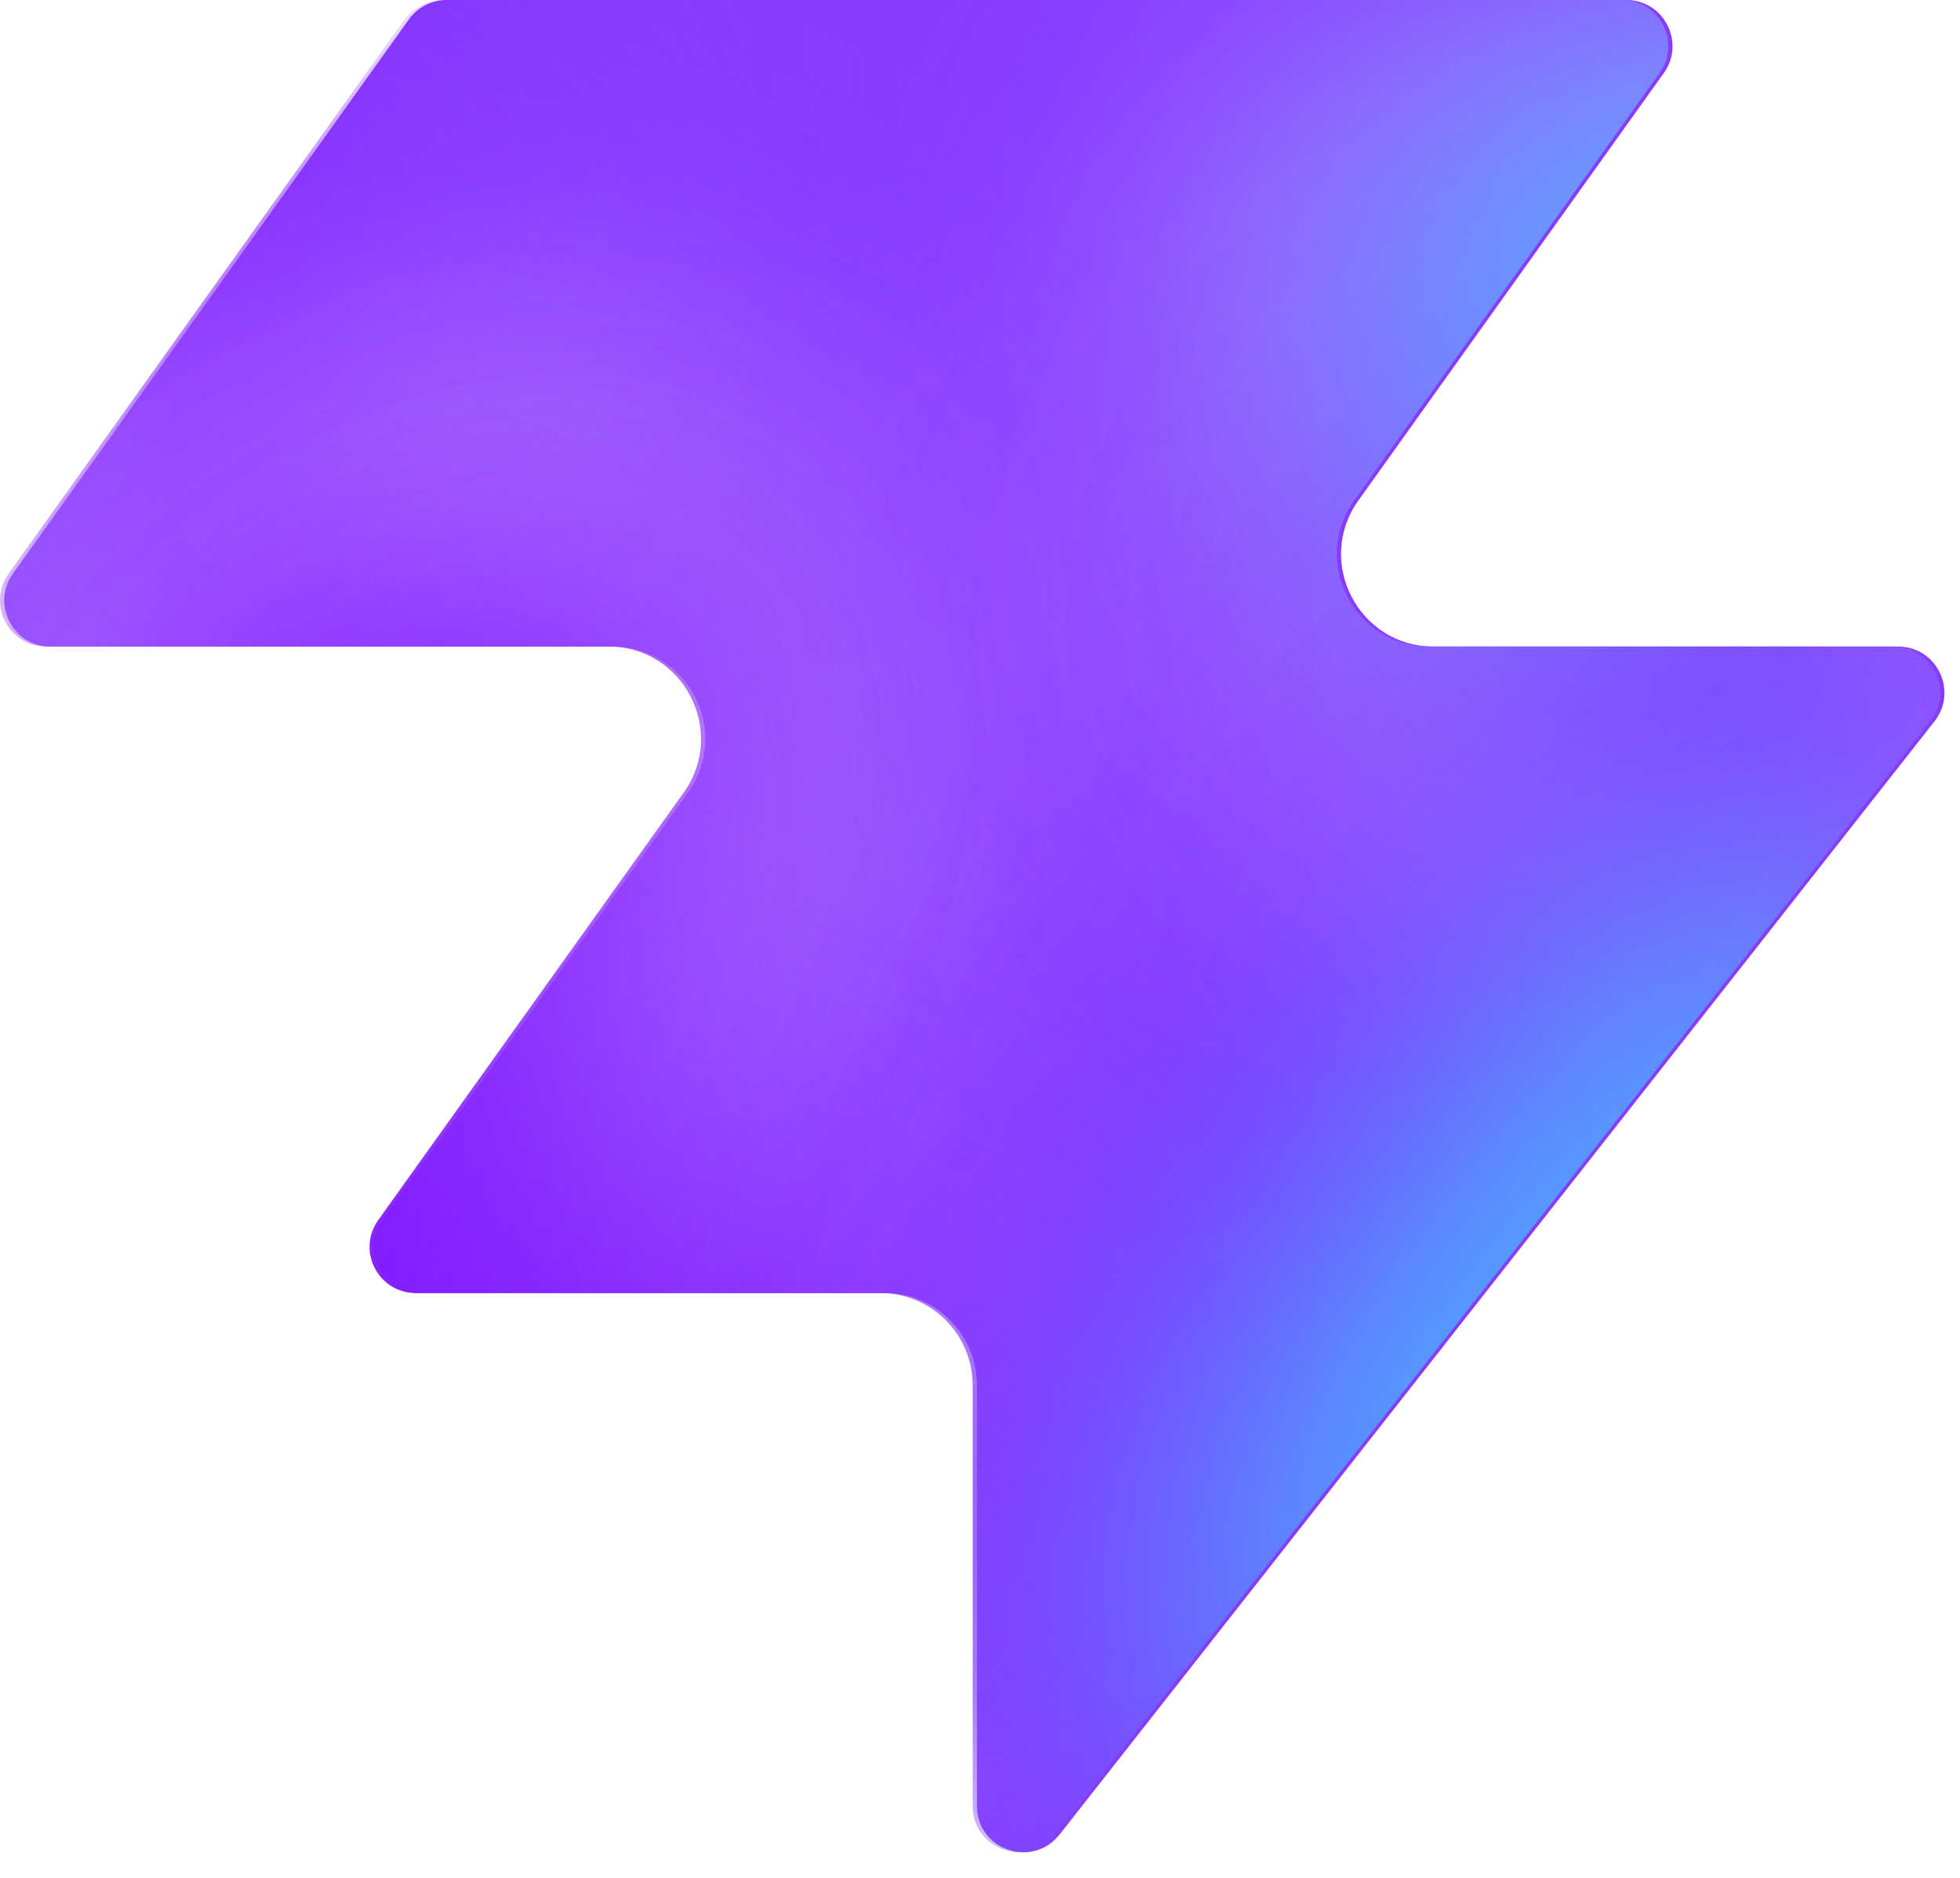
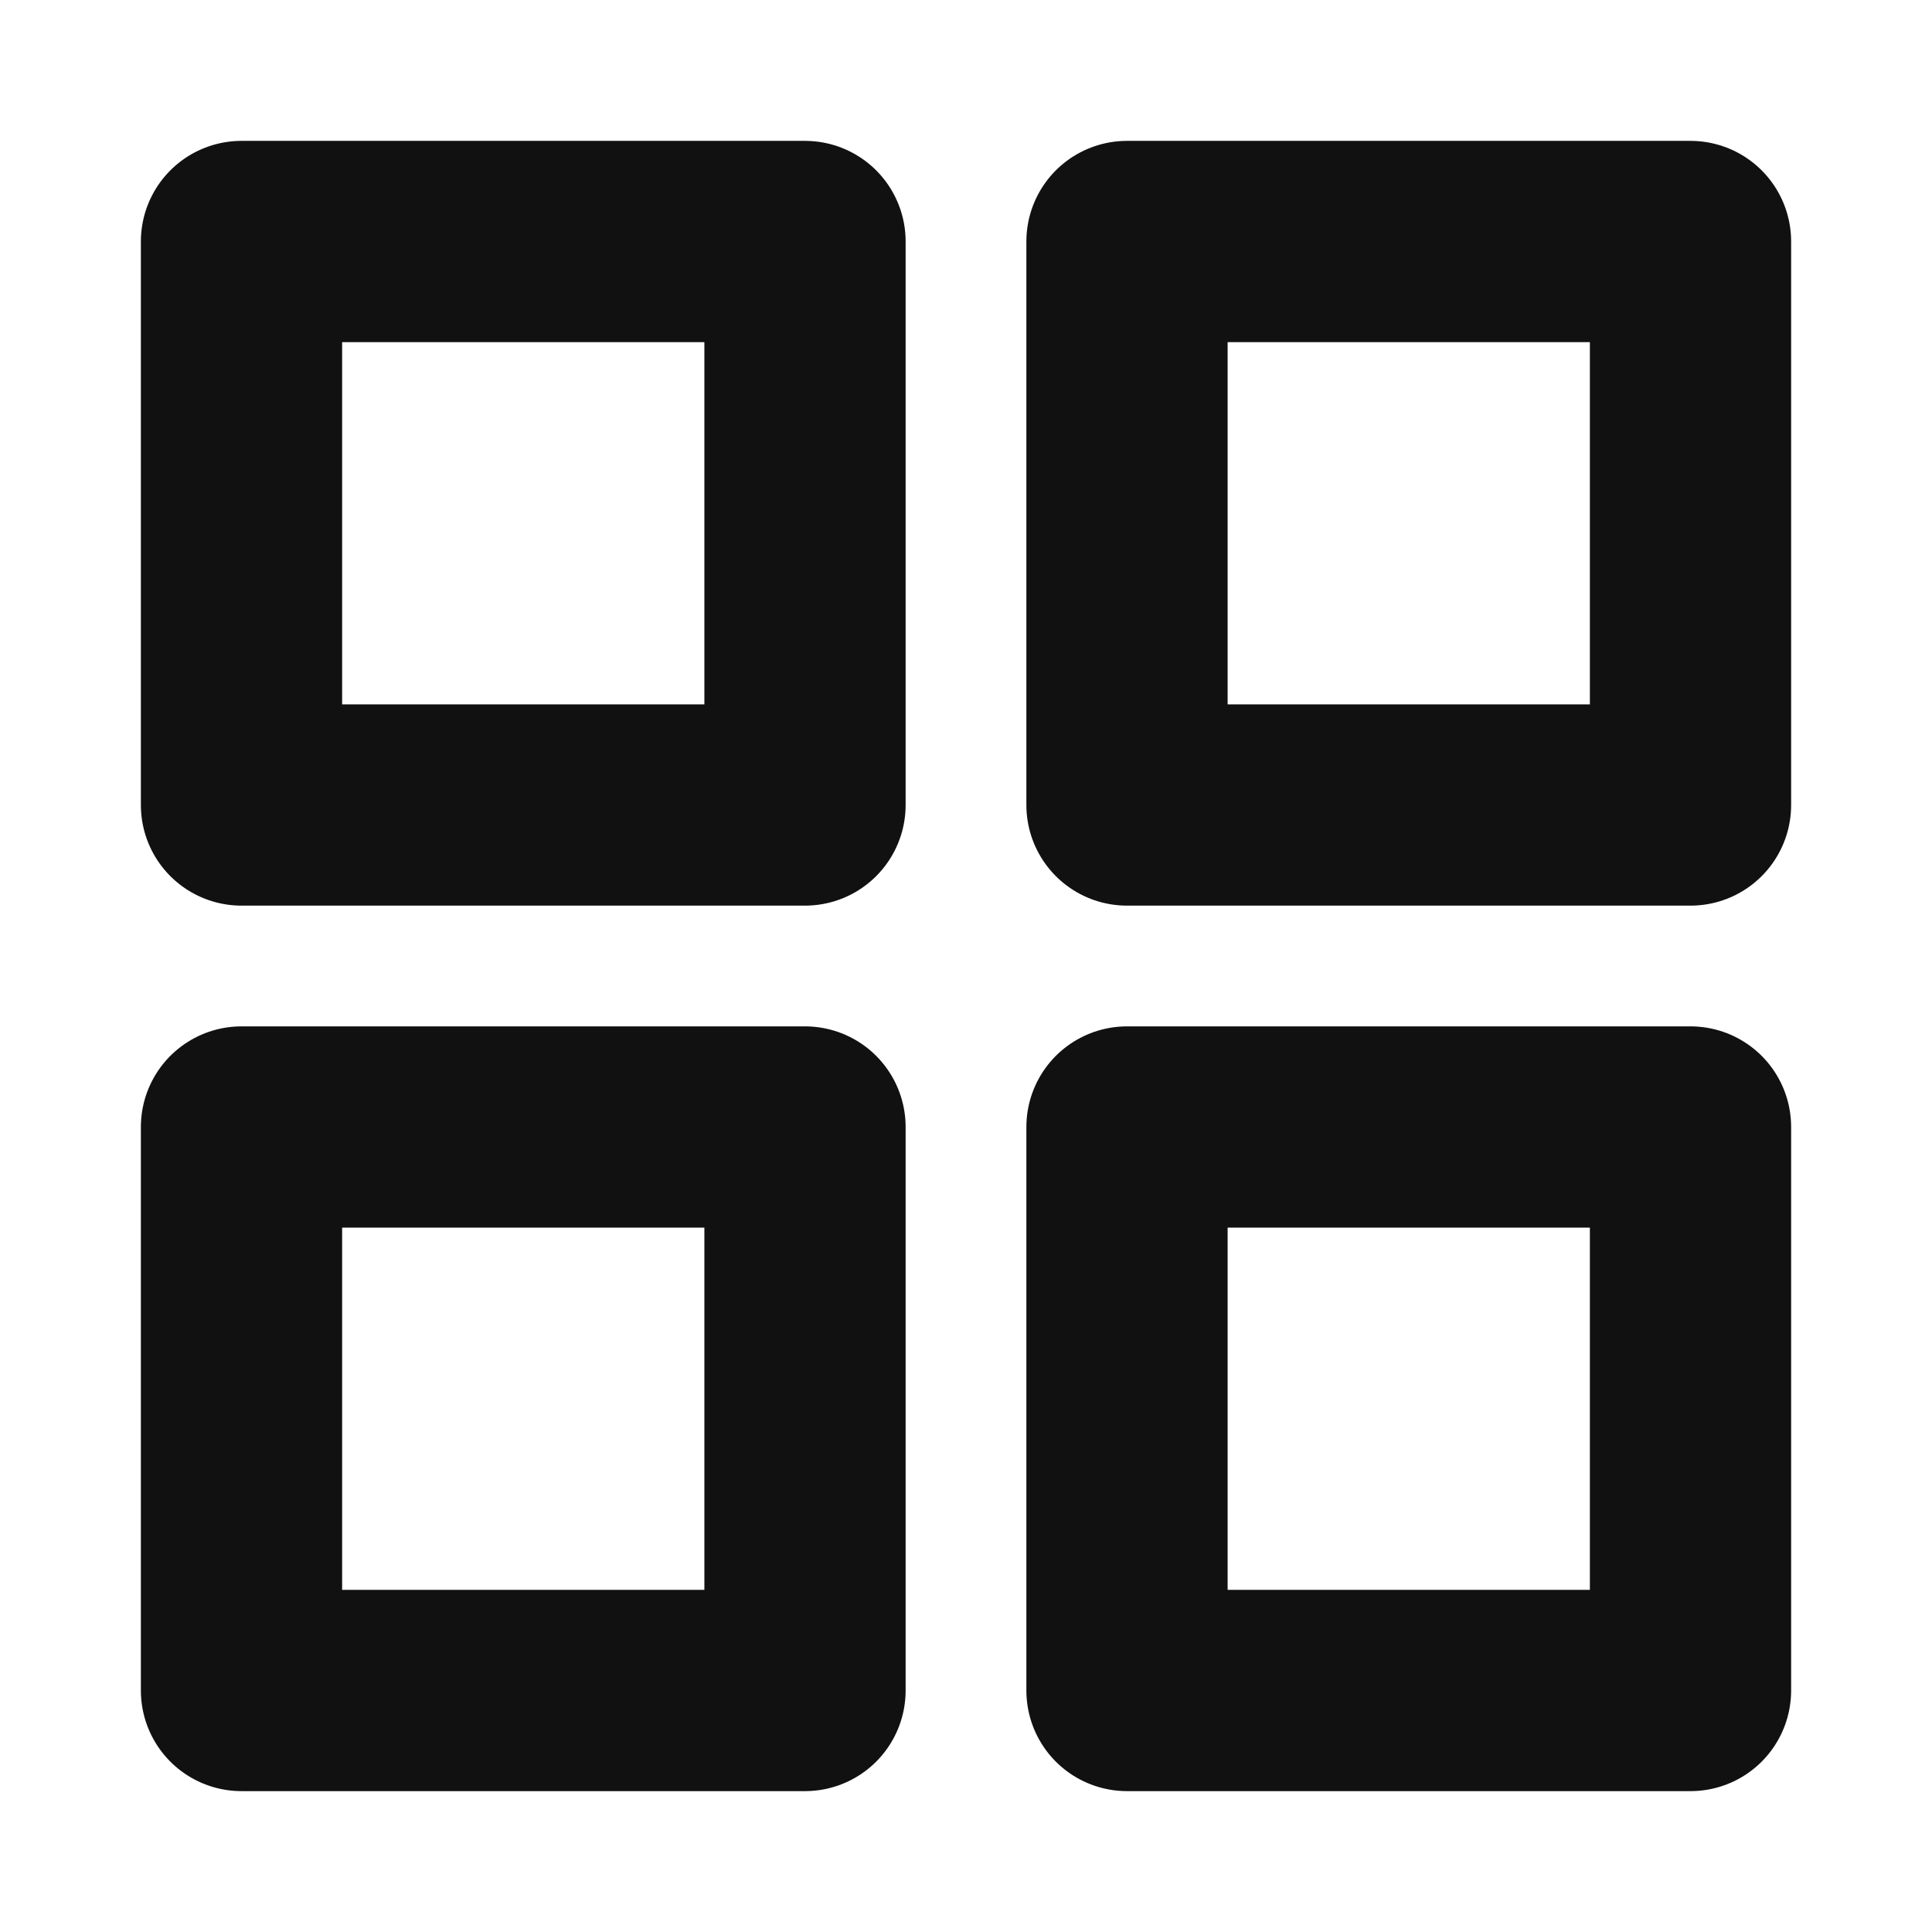
- <svg xmlns="http://www.w3.org/2000/svg" width="48" height="46" fill="none" viewBox="0 0 48 46">
-   <path fill="#863bff" d="M25.946 44.938c-.664.845-2.021.375-2.021-.698V33.937a2.26 2.26 0 0 0-2.262-2.262H10.287c-.92 0-1.456-1.04-.92-1.788l7.48-10.471c1.07-1.497 0-3.578-1.842-3.578H1.237c-.92 0-1.456-1.04-.92-1.788L10.013.474c.214-.297.556-.474.92-.474h28.894c.92 0 1.456 1.04.92 1.788l-7.48 10.471c-1.07 1.498 0 3.579 1.842 3.579h11.377c.943 0 1.473 1.088.89 1.83L25.947 44.94z" style="fill:#863bff;fill:color(display-p3 .525 .23 1);fill-opacity:1" />
-   <mask id="a" width="48" height="46" x="0" y="0" maskUnits="userSpaceOnUse" style="mask-type:alpha">
-     <path fill="#000" d="M25.842 44.938c-.664.844-2.021.375-2.021-.698V33.937a2.26 2.26 0 0 0-2.262-2.262H10.183c-.92 0-1.456-1.04-.92-1.788l7.48-10.471c1.07-1.498 0-3.579-1.842-3.579H1.133c-.92 0-1.456-1.04-.92-1.787L9.91.473c.214-.297.556-.474.92-.474h28.894c.92 0 1.456 1.04.92 1.788l-7.48 10.471c-1.07 1.498 0 3.578 1.842 3.578h11.377c.943 0 1.473 1.088.89 1.832L25.843 44.94z" style="fill:#000;fill-opacity:1" />
-   </mask>
-   <g mask="url(#a)">
-     <g filter="url(#b)">
-       <ellipse cx="5.508" cy="14.704" fill="#ede6ff" rx="5.508" ry="14.704" style="fill:#ede6ff;fill:color(display-p3 .927 .903 1);fill-opacity:1" transform="matrix(.00324 1 1 -.00324 -4.47 31.516)" />
-     </g>
-     <g filter="url(#c)">
-       <ellipse cx="10.399" cy="29.851" fill="#ede6ff" rx="10.399" ry="29.851" style="fill:#ede6ff;fill:color(display-p3 .927 .903 1);fill-opacity:1" transform="matrix(.00324 1 1 -.00324 -39.328 7.883)" />
-     </g>
-     <g filter="url(#d)">
-       <ellipse cx="5.508" cy="30.487" fill="#7e14ff" rx="5.508" ry="30.487" style="fill:#7e14ff;fill:color(display-p3 .492 .077 1);fill-opacity:1" transform="rotate(89.814 -25.913 -14.639)scale(1 -1)" />
-     </g>
-     <g filter="url(#e)">
-       <ellipse cx="5.508" cy="30.599" fill="#7e14ff" rx="5.508" ry="30.599" style="fill:#7e14ff;fill:color(display-p3 .492 .077 1);fill-opacity:1" transform="rotate(89.814 -32.644 -3.334)scale(1 -1)" />
-     </g>
-     <g filter="url(#f)">
-       <ellipse cx="5.508" cy="30.599" fill="#7e14ff" rx="5.508" ry="30.599" style="fill:#7e14ff;fill:color(display-p3 .492 .077 1);fill-opacity:1" transform="matrix(.00324 1 1 -.00324 -34.34 30.47)" />
-     </g>
-     <g filter="url(#g)">
-       <ellipse cx="14.072" cy="22.078" fill="#ede6ff" rx="14.072" ry="22.078" style="fill:#ede6ff;fill:color(display-p3 .927 .903 1);fill-opacity:1" transform="rotate(93.35 24.506 48.493)scale(-1 1)" />
-     </g>
-     <g filter="url(#h)">
-       <ellipse cx="3.47" cy="21.501" fill="#7e14ff" rx="3.47" ry="21.501" style="fill:#7e14ff;fill:color(display-p3 .492 .077 1);fill-opacity:1" transform="rotate(89.009 28.708 47.59)scale(-1 1)" />
-     </g>
-     <g filter="url(#i)">
-       <ellipse cx="3.47" cy="21.501" fill="#7e14ff" rx="3.47" ry="21.501" style="fill:#7e14ff;fill:color(display-p3 .492 .077 1);fill-opacity:1" transform="rotate(89.009 28.708 47.59)scale(-1 1)" />
-     </g>
-     <g filter="url(#j)">
-       <ellipse cx=".387" cy="8.972" fill="#7e14ff" rx="4.407" ry="29.108" style="fill:#7e14ff;fill:color(display-p3 .492 .077 1);fill-opacity:1" transform="rotate(39.51 .387 8.972)" />
-     </g>
-     <g filter="url(#k)">
-       <ellipse cx="47.523" cy="-6.092" fill="#7e14ff" rx="4.407" ry="29.108" style="fill:#7e14ff;fill:color(display-p3 .492 .077 1);fill-opacity:1" transform="rotate(37.892 47.523 -6.092)" />
-     </g>
-     <g filter="url(#l)">
-       <ellipse cx="41.412" cy="6.333" fill="#47bfff" rx="5.971" ry="9.665" style="fill:#47bfff;fill:color(display-p3 .28 .748 1);fill-opacity:1" transform="rotate(37.892 41.412 6.333)" />
-     </g>
-     <g filter="url(#m)">
-       <ellipse cx="-1.879" cy="38.332" fill="#7e14ff" rx="4.407" ry="29.108" style="fill:#7e14ff;fill:color(display-p3 .492 .077 1);fill-opacity:1" transform="rotate(37.892 -1.88 38.332)" />
-     </g>
-     <g filter="url(#n)">
-       <ellipse cx="-1.879" cy="38.332" fill="#7e14ff" rx="4.407" ry="29.108" style="fill:#7e14ff;fill:color(display-p3 .492 .077 1);fill-opacity:1" transform="rotate(37.892 -1.88 38.332)" />
-     </g>
-     <g filter="url(#o)">
-       <ellipse cx="35.651" cy="29.907" fill="#7e14ff" rx="4.407" ry="29.108" style="fill:#7e14ff;fill:color(display-p3 .492 .077 1);fill-opacity:1" transform="rotate(37.892 35.651 29.907)" />
-     </g>
-     <g filter="url(#p)">
-       <ellipse cx="38.418" cy="32.4" fill="#47bfff" rx="5.971" ry="15.297" style="fill:#47bfff;fill:color(display-p3 .28 .748 1);fill-opacity:1" transform="rotate(37.892 38.418 32.4)" />
-     </g>
-   </g>
-   <defs>
-     <filter id="b" width="60.045" height="41.654" x="-19.77" y="16.149" color-interpolation-filters="sRGB" filterUnits="userSpaceOnUse">
-       <feFlood flood-opacity="0" result="BackgroundImageFix" />
-       <feBlend in="SourceGraphic" in2="BackgroundImageFix" result="shape" />
-       <feGaussianBlur result="effect1_foregroundBlur_2002_17158" stdDeviation="7.659" />
-     </filter>
-     <filter id="c" width="90.34" height="51.437" x="-54.613" y="-7.533" color-interpolation-filters="sRGB" filterUnits="userSpaceOnUse">
-       <feFlood flood-opacity="0" result="BackgroundImageFix" />
-       <feBlend in="SourceGraphic" in2="BackgroundImageFix" result="shape" />
-       <feGaussianBlur result="effect1_foregroundBlur_2002_17158" stdDeviation="7.659" />
-     </filter>
-     <filter id="d" width="79.355" height="29.4" x="-49.64" y="2.03" color-interpolation-filters="sRGB" filterUnits="userSpaceOnUse">
-       <feFlood flood-opacity="0" result="BackgroundImageFix" />
-       <feBlend in="SourceGraphic" in2="BackgroundImageFix" result="shape" />
-       <feGaussianBlur result="effect1_foregroundBlur_2002_17158" stdDeviation="4.596" />
-     </filter>
-     <filter id="e" width="79.579" height="29.4" x="-45.045" y="20.029" color-interpolation-filters="sRGB" filterUnits="userSpaceOnUse">
-       <feFlood flood-opacity="0" result="BackgroundImageFix" />
-       <feBlend in="SourceGraphic" in2="BackgroundImageFix" result="shape" />
-       <feGaussianBlur result="effect1_foregroundBlur_2002_17158" stdDeviation="4.596" />
-     </filter>
-     <filter id="f" width="79.579" height="29.4" x="-43.513" y="21.178" color-interpolation-filters="sRGB" filterUnits="userSpaceOnUse">
-       <feFlood flood-opacity="0" result="BackgroundImageFix" />
-       <feBlend in="SourceGraphic" in2="BackgroundImageFix" result="shape" />
-       <feGaussianBlur result="effect1_foregroundBlur_2002_17158" stdDeviation="4.596" />
-     </filter>
-     <filter id="g" width="74.749" height="58.852" x="15.756" y="-17.901" color-interpolation-filters="sRGB" filterUnits="userSpaceOnUse">
-       <feFlood flood-opacity="0" result="BackgroundImageFix" />
-       <feBlend in="SourceGraphic" in2="BackgroundImageFix" result="shape" />
-       <feGaussianBlur result="effect1_foregroundBlur_2002_17158" stdDeviation="7.659" />
-     </filter>
-     <filter id="h" width="61.377" height="25.362" x="23.548" y="2.284" color-interpolation-filters="sRGB" filterUnits="userSpaceOnUse">
-       <feFlood flood-opacity="0" result="BackgroundImageFix" />
-       <feBlend in="SourceGraphic" in2="BackgroundImageFix" result="shape" />
-       <feGaussianBlur result="effect1_foregroundBlur_2002_17158" stdDeviation="4.596" />
-     </filter>
-     <filter id="i" width="61.377" height="25.362" x="23.548" y="2.284" color-interpolation-filters="sRGB" filterUnits="userSpaceOnUse">
-       <feFlood flood-opacity="0" result="BackgroundImageFix" />
-       <feBlend in="SourceGraphic" in2="BackgroundImageFix" result="shape" />
-       <feGaussianBlur result="effect1_foregroundBlur_2002_17158" stdDeviation="4.596" />
-     </filter>
-     <filter id="j" width="56.045" height="63.649" x="-27.636" y="-22.853" color-interpolation-filters="sRGB" filterUnits="userSpaceOnUse">
-       <feFlood flood-opacity="0" result="BackgroundImageFix" />
-       <feBlend in="SourceGraphic" in2="BackgroundImageFix" result="shape" />
-       <feGaussianBlur result="effect1_foregroundBlur_2002_17158" stdDeviation="4.596" />
-     </filter>
-     <filter id="k" width="54.814" height="64.646" x="20.116" y="-38.415" color-interpolation-filters="sRGB" filterUnits="userSpaceOnUse">
-       <feFlood flood-opacity="0" result="BackgroundImageFix" />
-       <feBlend in="SourceGraphic" in2="BackgroundImageFix" result="shape" />
-       <feGaussianBlur result="effect1_foregroundBlur_2002_17158" stdDeviation="4.596" />
-     </filter>
-     <filter id="l" width="33.541" height="35.313" x="24.641" y="-11.323" color-interpolation-filters="sRGB" filterUnits="userSpaceOnUse">
-       <feFlood flood-opacity="0" result="BackgroundImageFix" />
-       <feBlend in="SourceGraphic" in2="BackgroundImageFix" result="shape" />
-       <feGaussianBlur result="effect1_foregroundBlur_2002_17158" stdDeviation="4.596" />
-     </filter>
-     <filter id="m" width="54.814" height="64.646" x="-29.286" y="6.009" color-interpolation-filters="sRGB" filterUnits="userSpaceOnUse">
-       <feFlood flood-opacity="0" result="BackgroundImageFix" />
-       <feBlend in="SourceGraphic" in2="BackgroundImageFix" result="shape" />
-       <feGaussianBlur result="effect1_foregroundBlur_2002_17158" stdDeviation="4.596" />
-     </filter>
-     <filter id="n" width="54.814" height="64.646" x="-29.286" y="6.009" color-interpolation-filters="sRGB" filterUnits="userSpaceOnUse">
-       <feFlood flood-opacity="0" result="BackgroundImageFix" />
-       <feBlend in="SourceGraphic" in2="BackgroundImageFix" result="shape" />
-       <feGaussianBlur result="effect1_foregroundBlur_2002_17158" stdDeviation="4.596" />
-     </filter>
-     <filter id="o" width="54.814" height="64.646" x="8.244" y="-2.416" color-interpolation-filters="sRGB" filterUnits="userSpaceOnUse">
-       <feFlood flood-opacity="0" result="BackgroundImageFix" />
-       <feBlend in="SourceGraphic" in2="BackgroundImageFix" result="shape" />
-       <feGaussianBlur result="effect1_foregroundBlur_2002_17158" stdDeviation="4.596" />
-     </filter>
-     <filter id="p" width="39.409" height="43.623" x="18.713" y="10.588" color-interpolation-filters="sRGB" filterUnits="userSpaceOnUse">
-       <feFlood flood-opacity="0" result="BackgroundImageFix" />
-       <feBlend in="SourceGraphic" in2="BackgroundImageFix" result="shape" />
-       <feGaussianBlur result="effect1_foregroundBlur_2002_17158" stdDeviation="4.596" />
-     </filter>
-   </defs>
+ <svg xmlns="http://www.w3.org/2000/svg" viewBox="0 0 24 24" fill="none" stroke="#111111" stroke-width="2.5" stroke-linecap="round" stroke-linejoin="round">
+   <rect x="3" y="3" width="7" height="7" />
+   <rect x="14" y="3" width="7" height="7" />
+   <rect x="14" y="14" width="7" height="7" />
+   <rect x="3" y="14" width="7" height="7" />
</svg>
